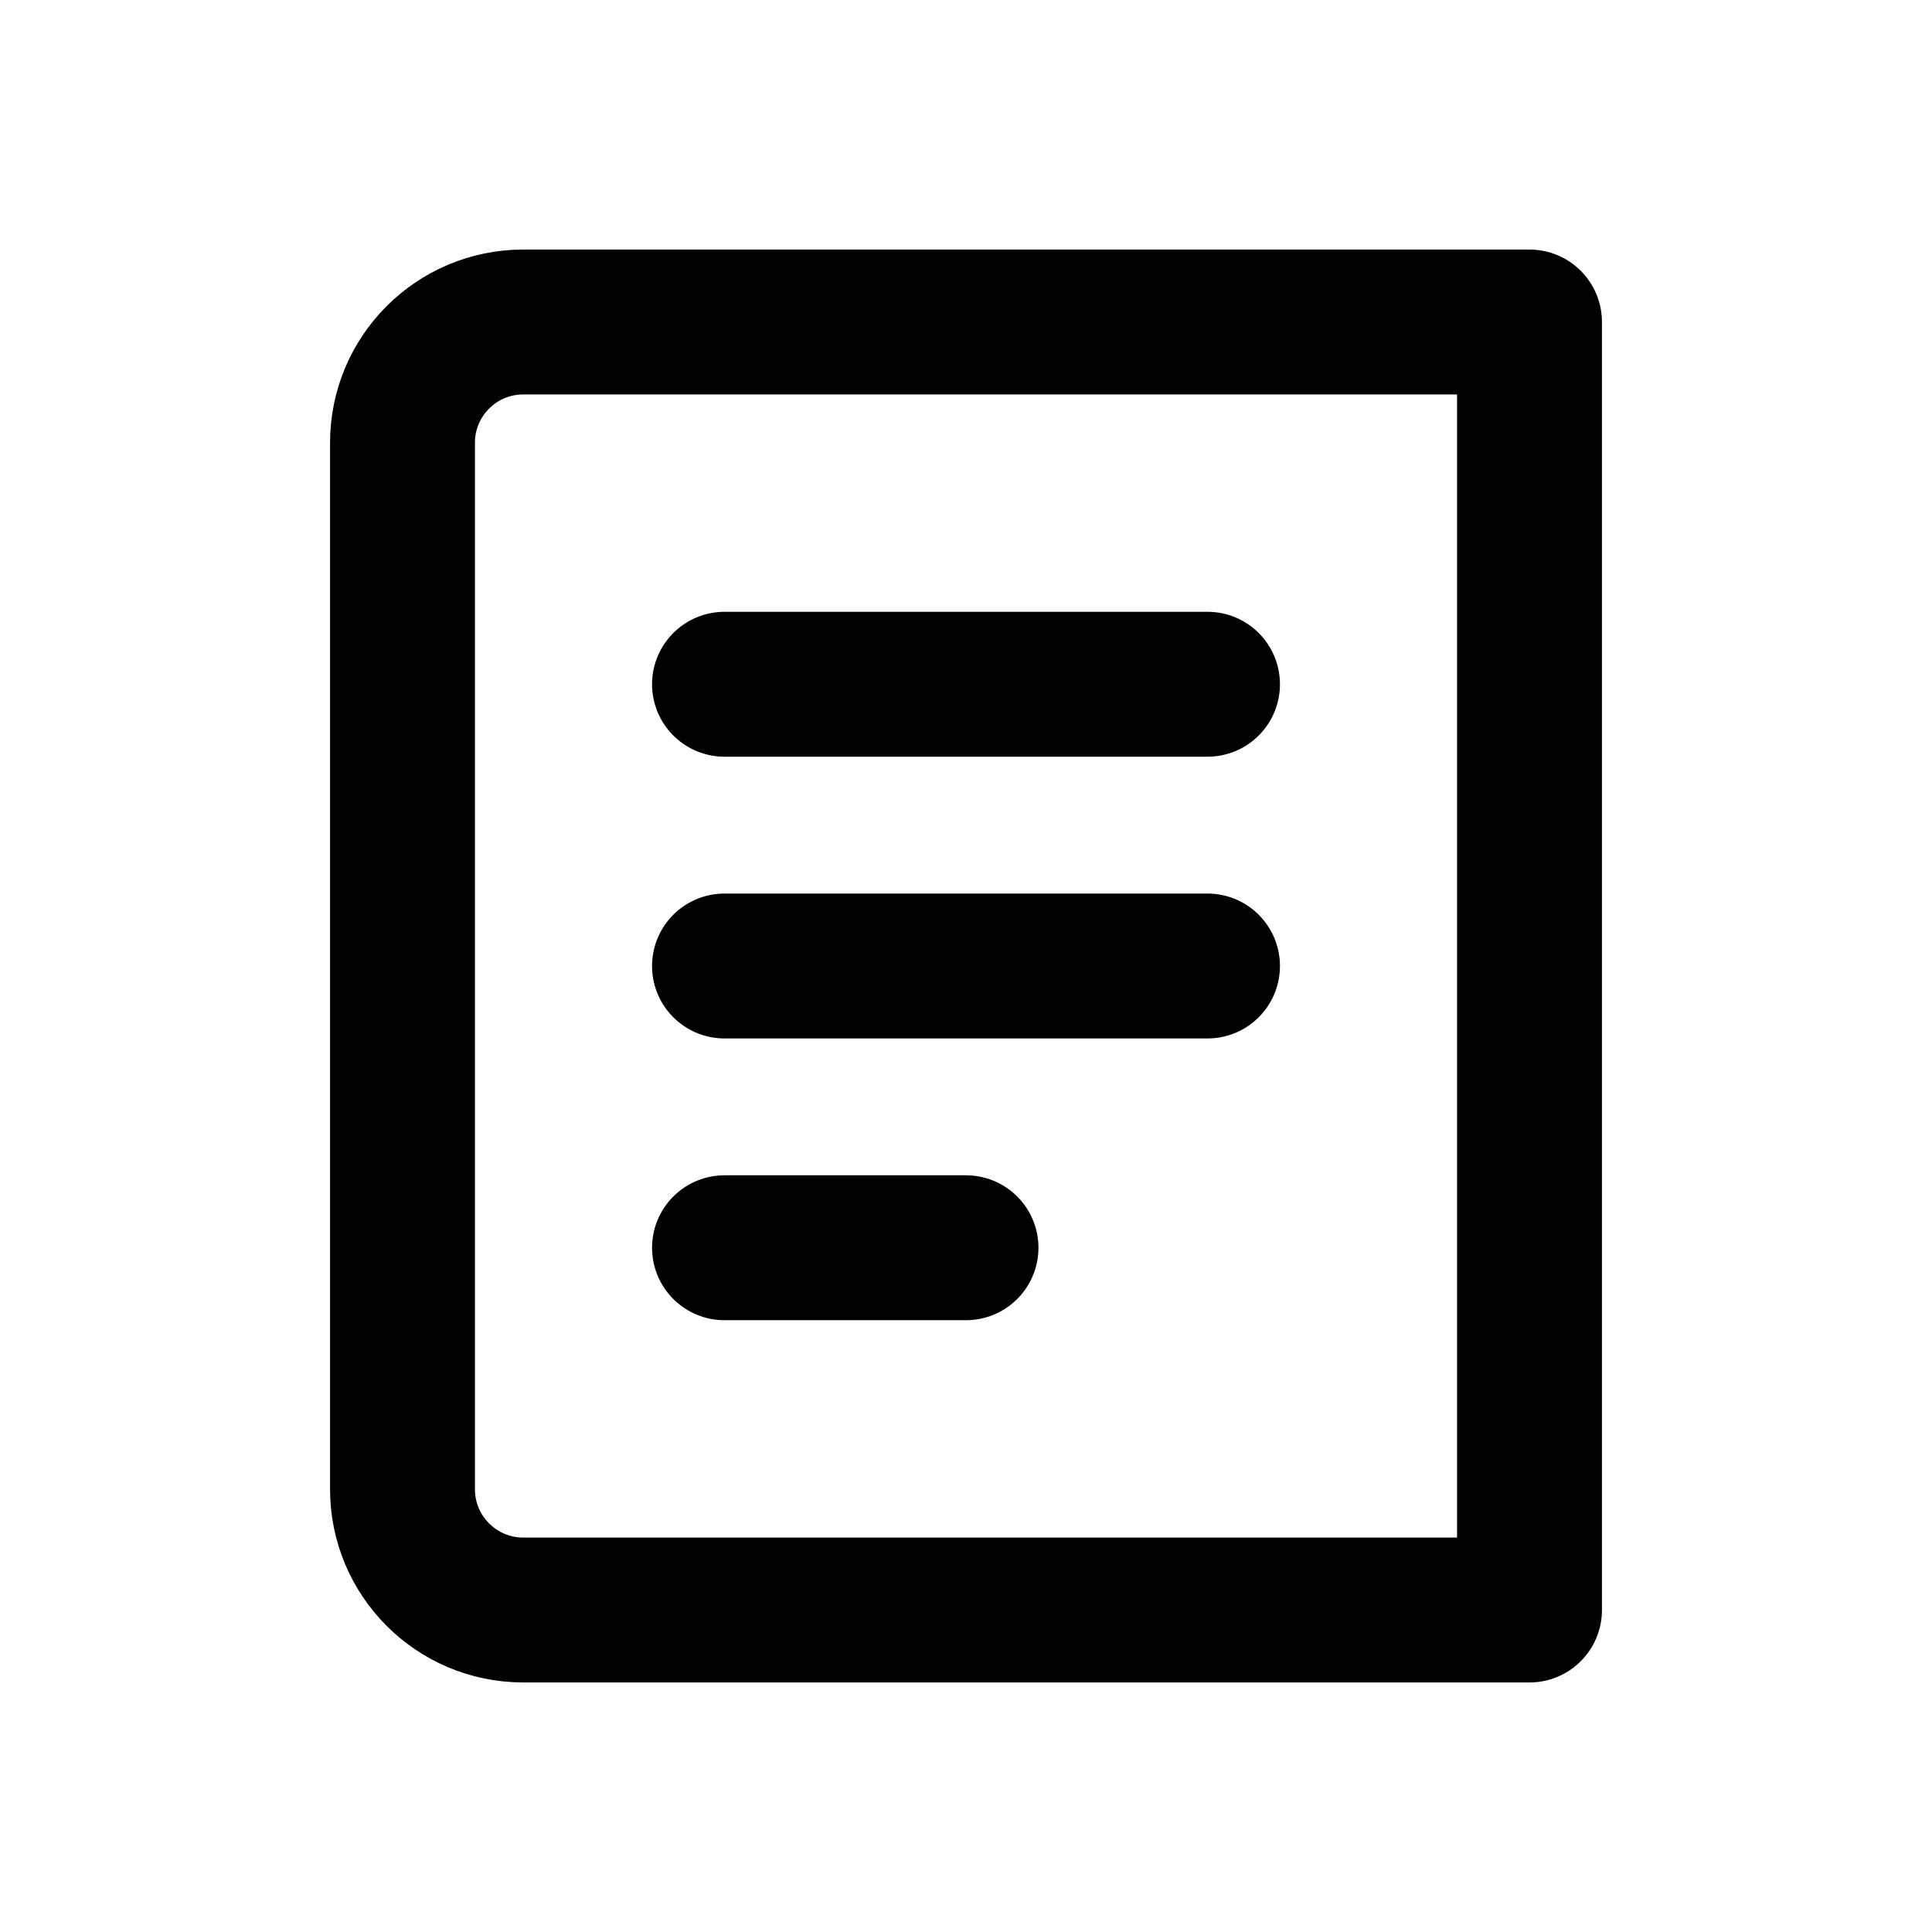
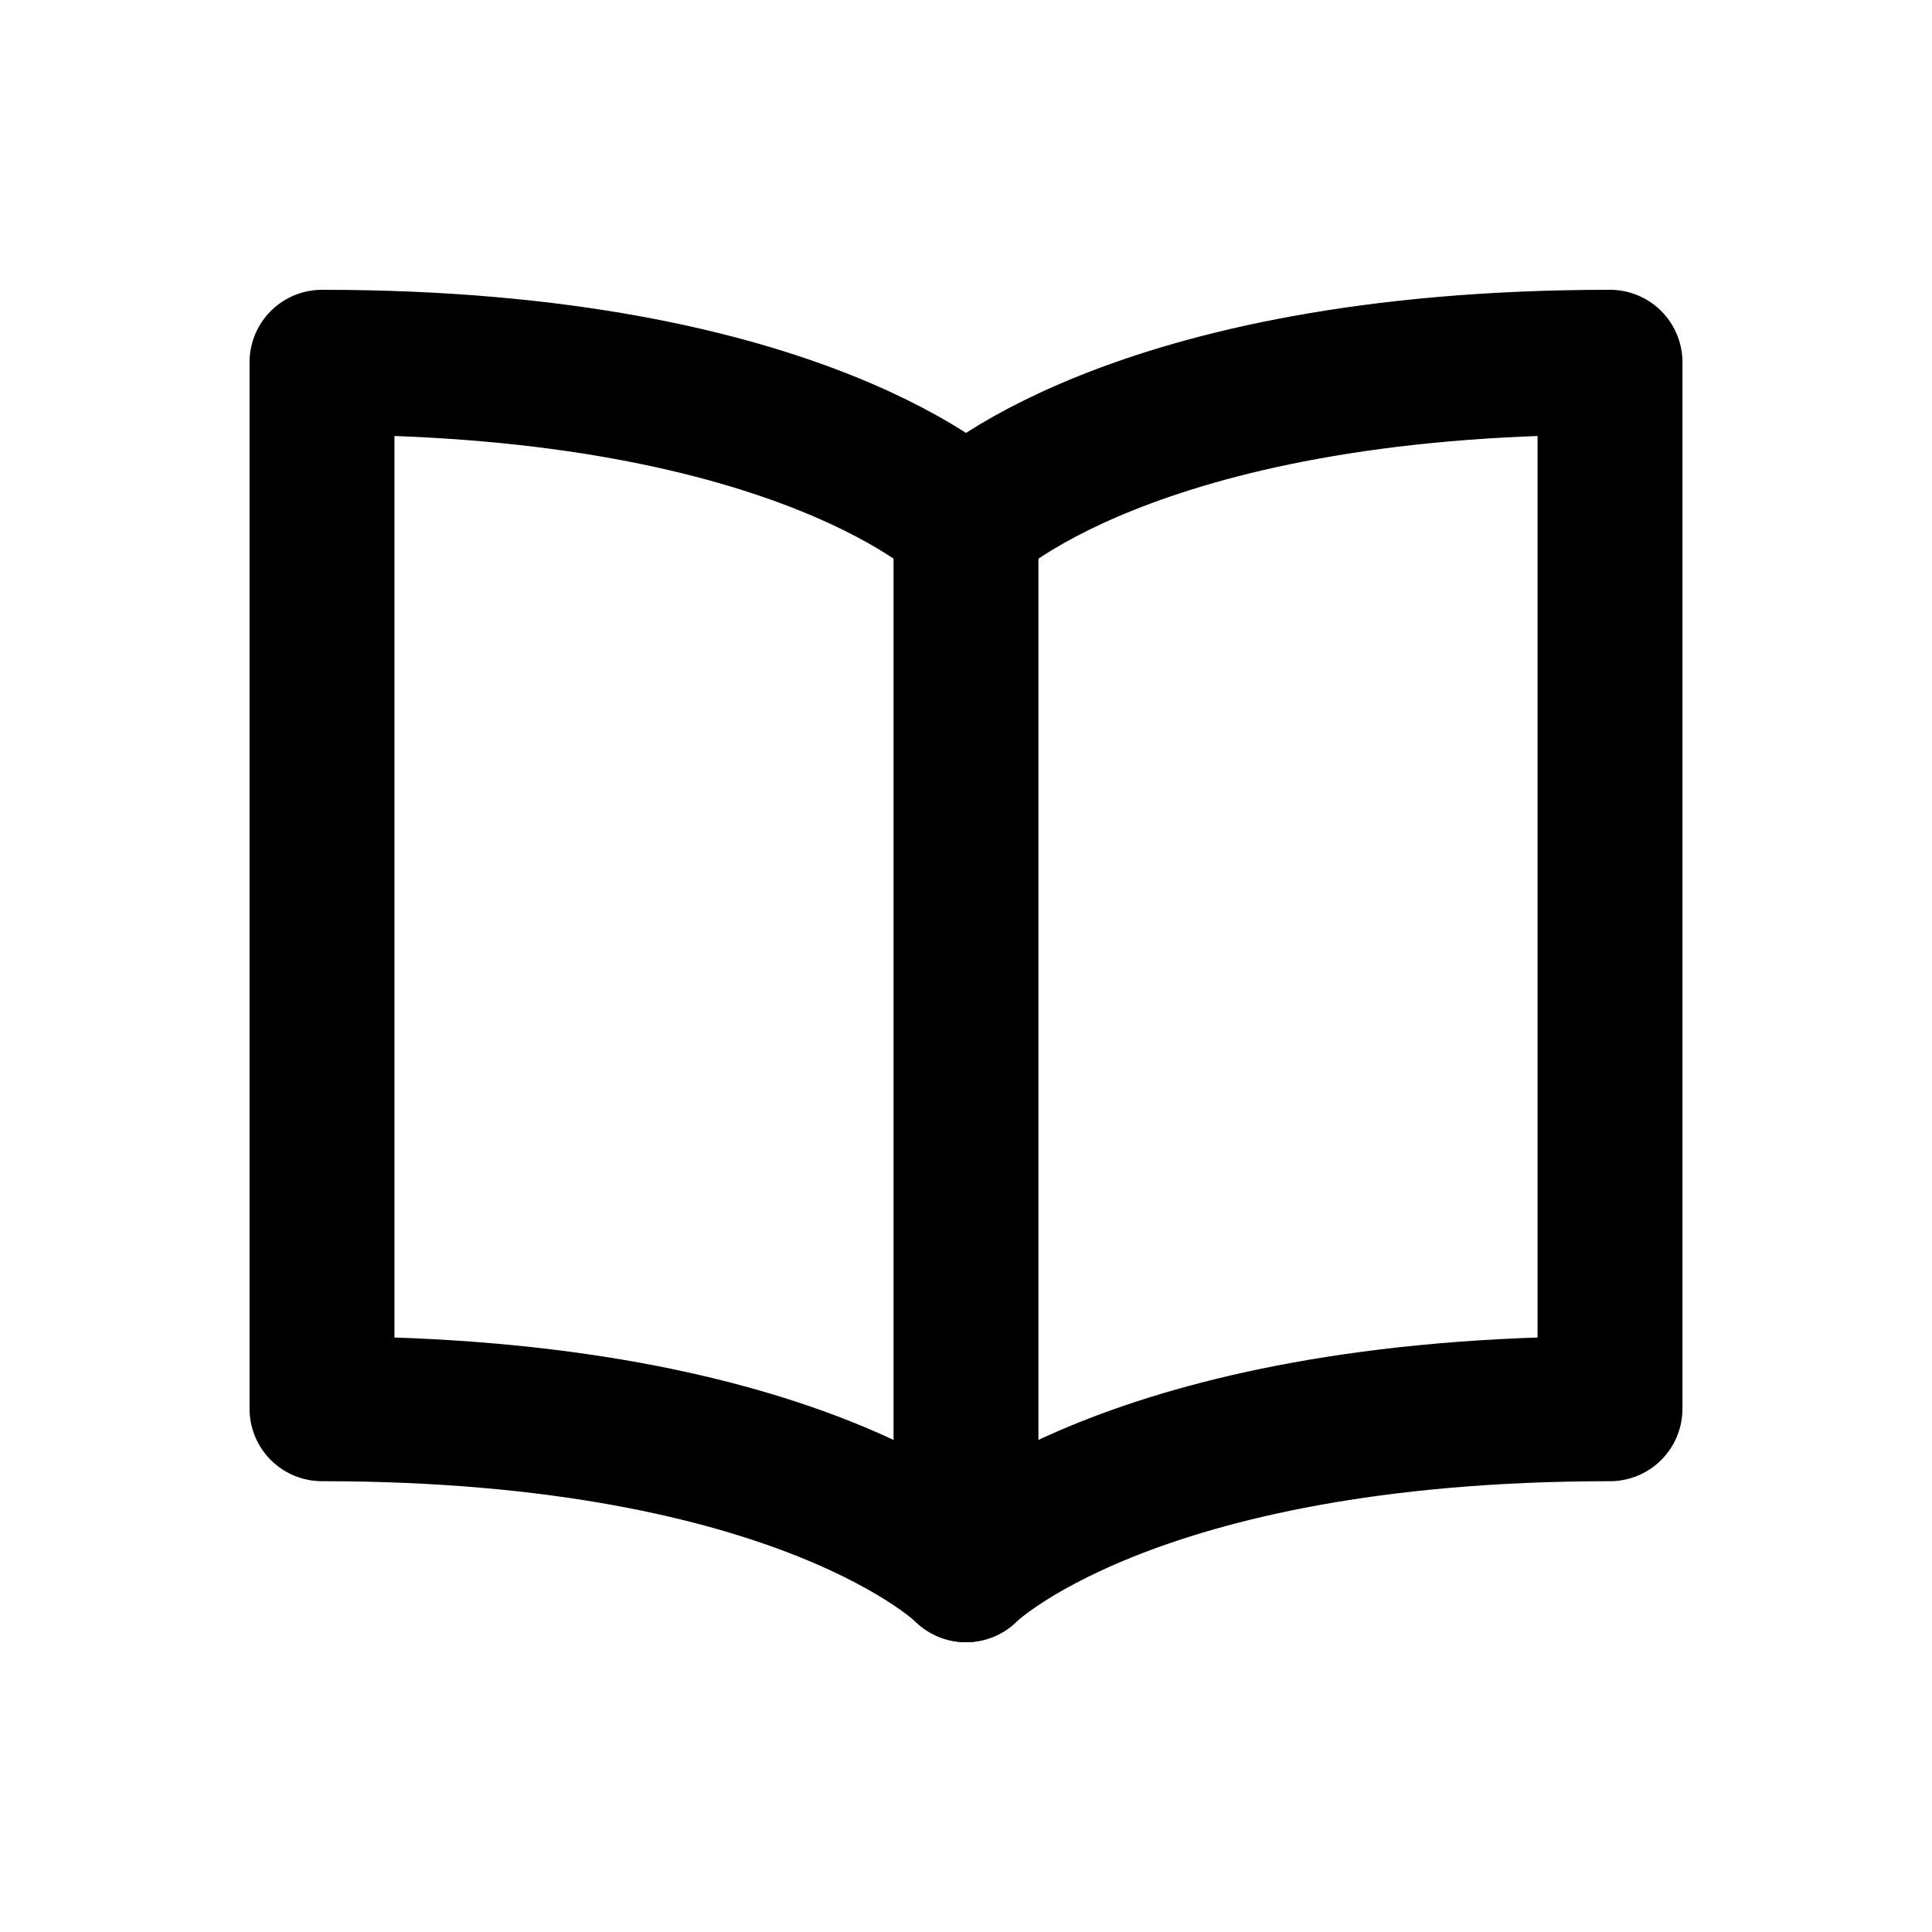
<svg xmlns="http://www.w3.org/2000/svg" viewBox="0 0 24 24" fill="none" stroke="currentColor" stroke-width="1.8" stroke-linecap="round" stroke-linejoin="round">
-   <path d="M5 5.5A1.5 1.5 0 0 1 6.5 4H19v16H6.5A1.5 1.5 0 0 1 5 18.5z" />
-   <path d="M9 8.5h6M9 12h6M9 15.5h3" />
+   <path d="M12 6.5S10 4.5 4 4.5v13c6 0 8 2 8 2s2-2 8-2v-13c-6 0-8 2-8 2z" />
+   <path d="M12 6.5v13" />
</svg>
